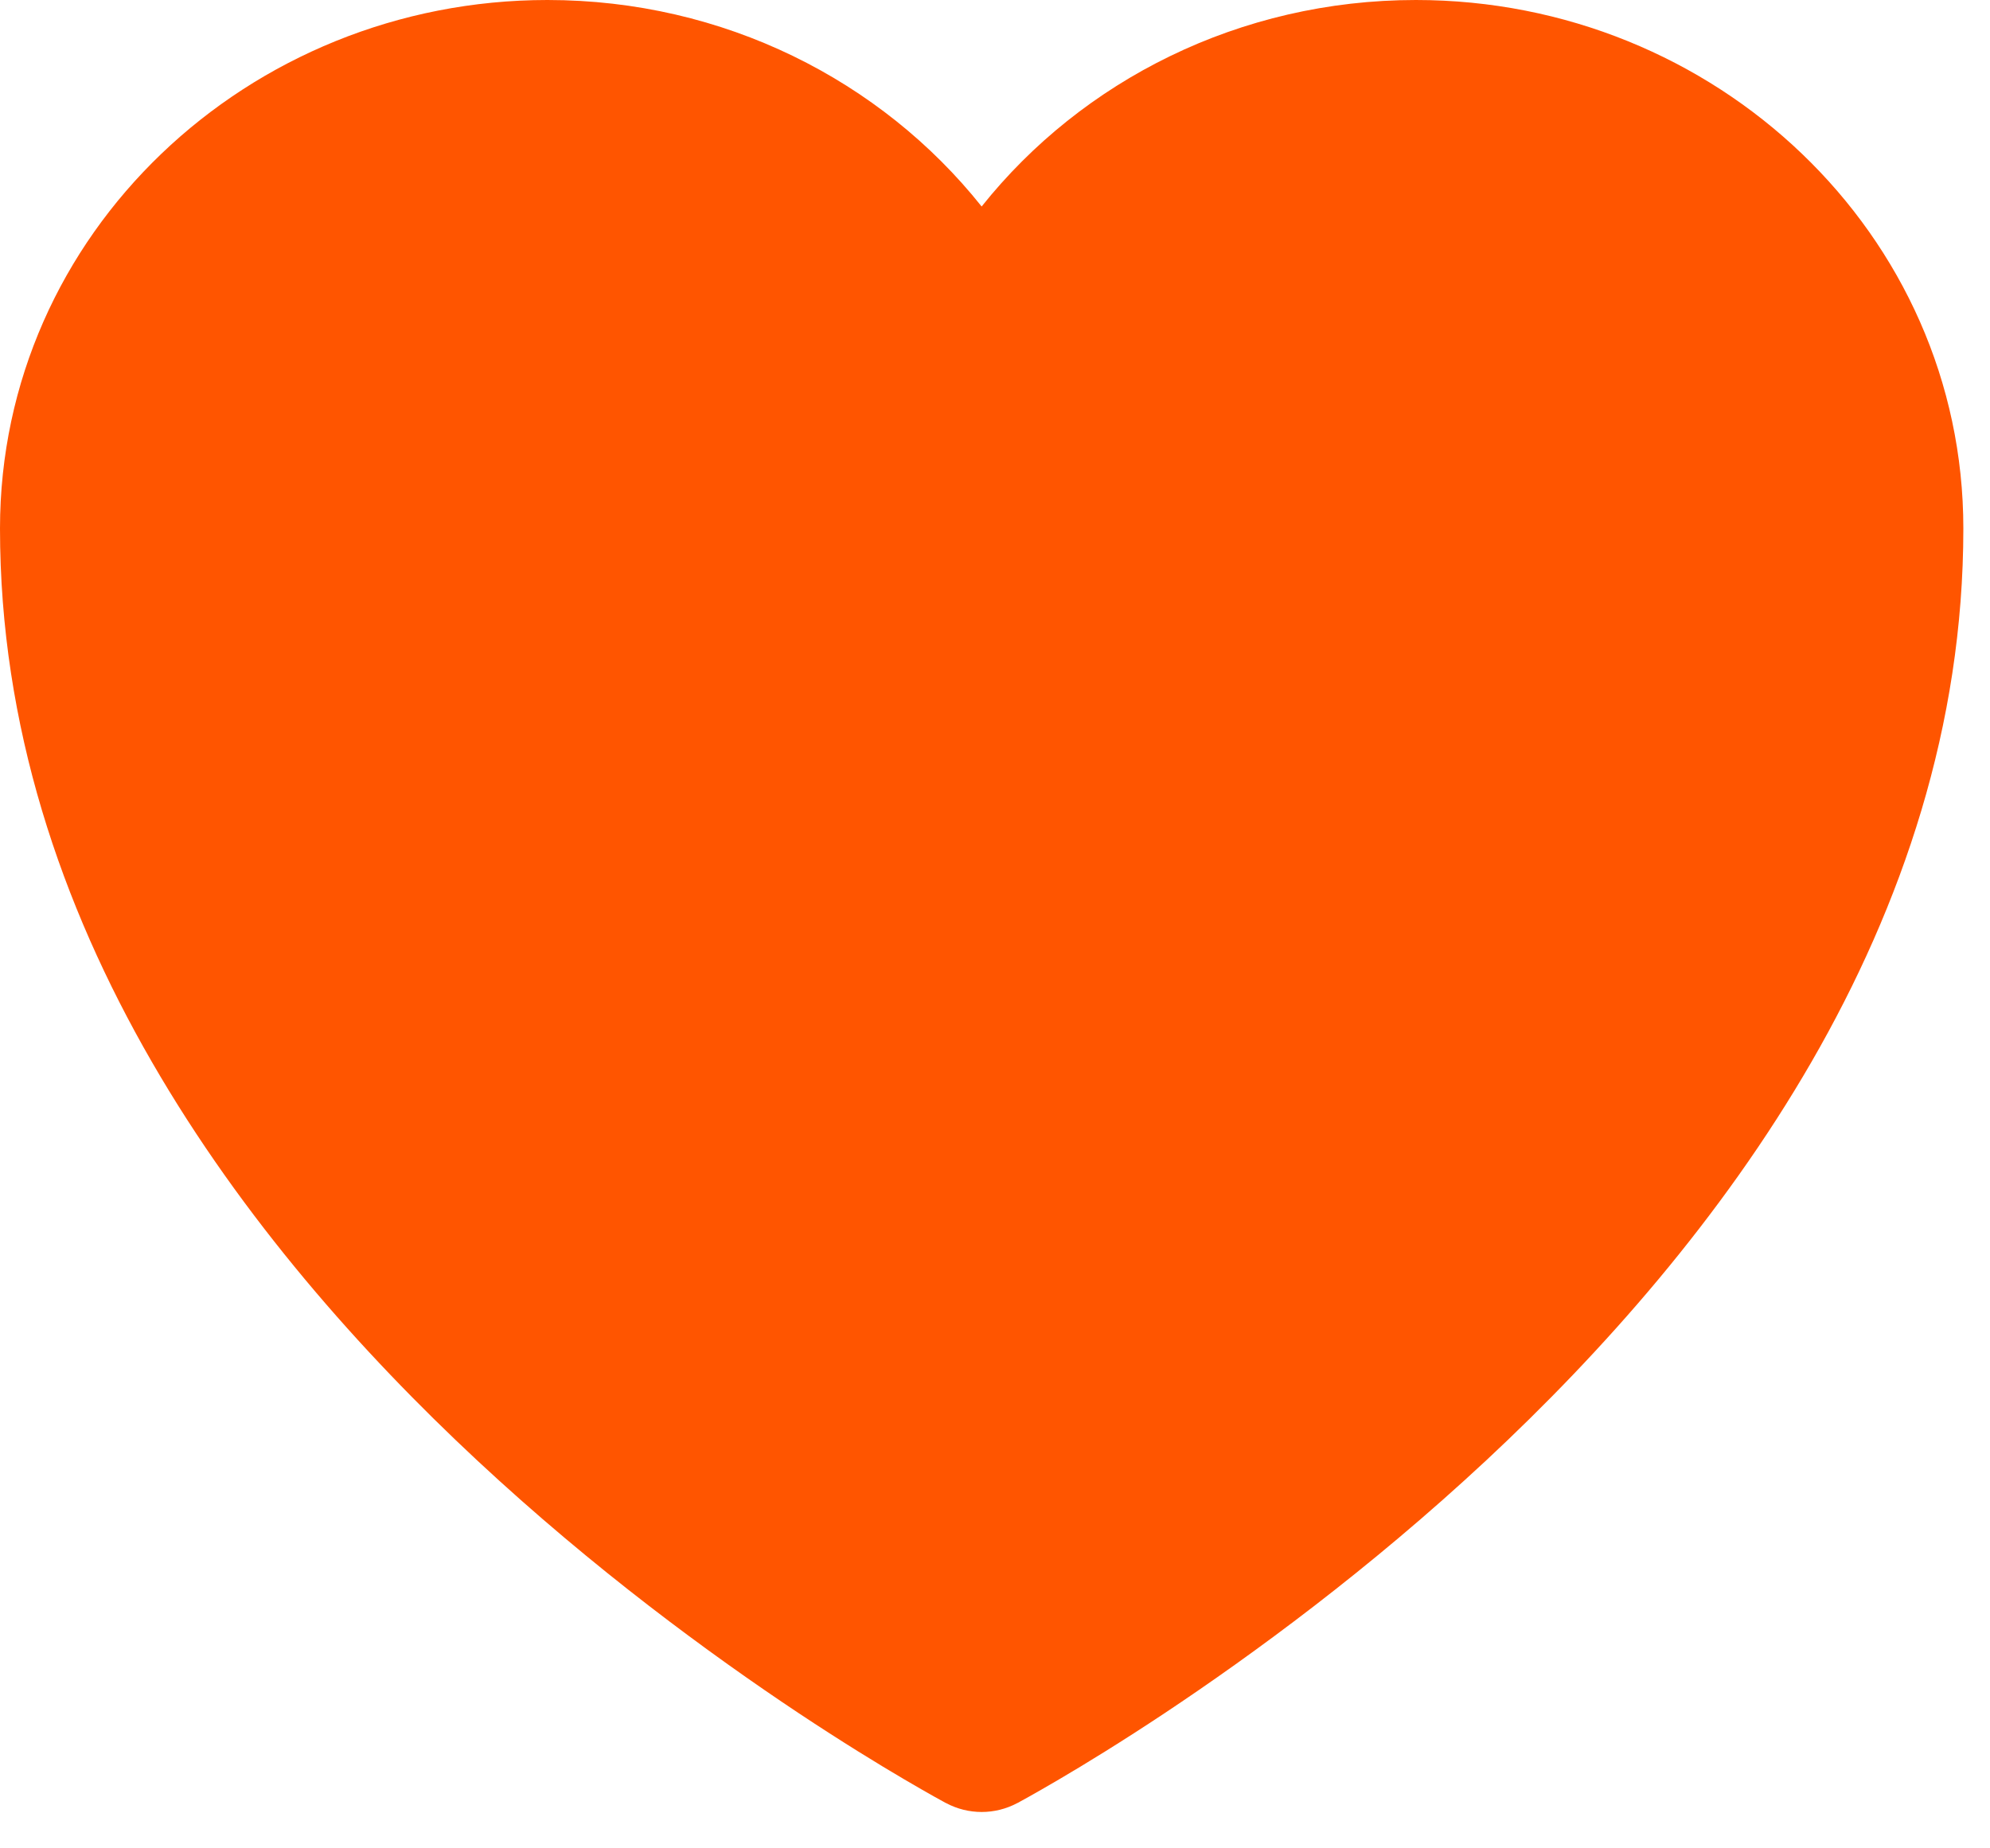
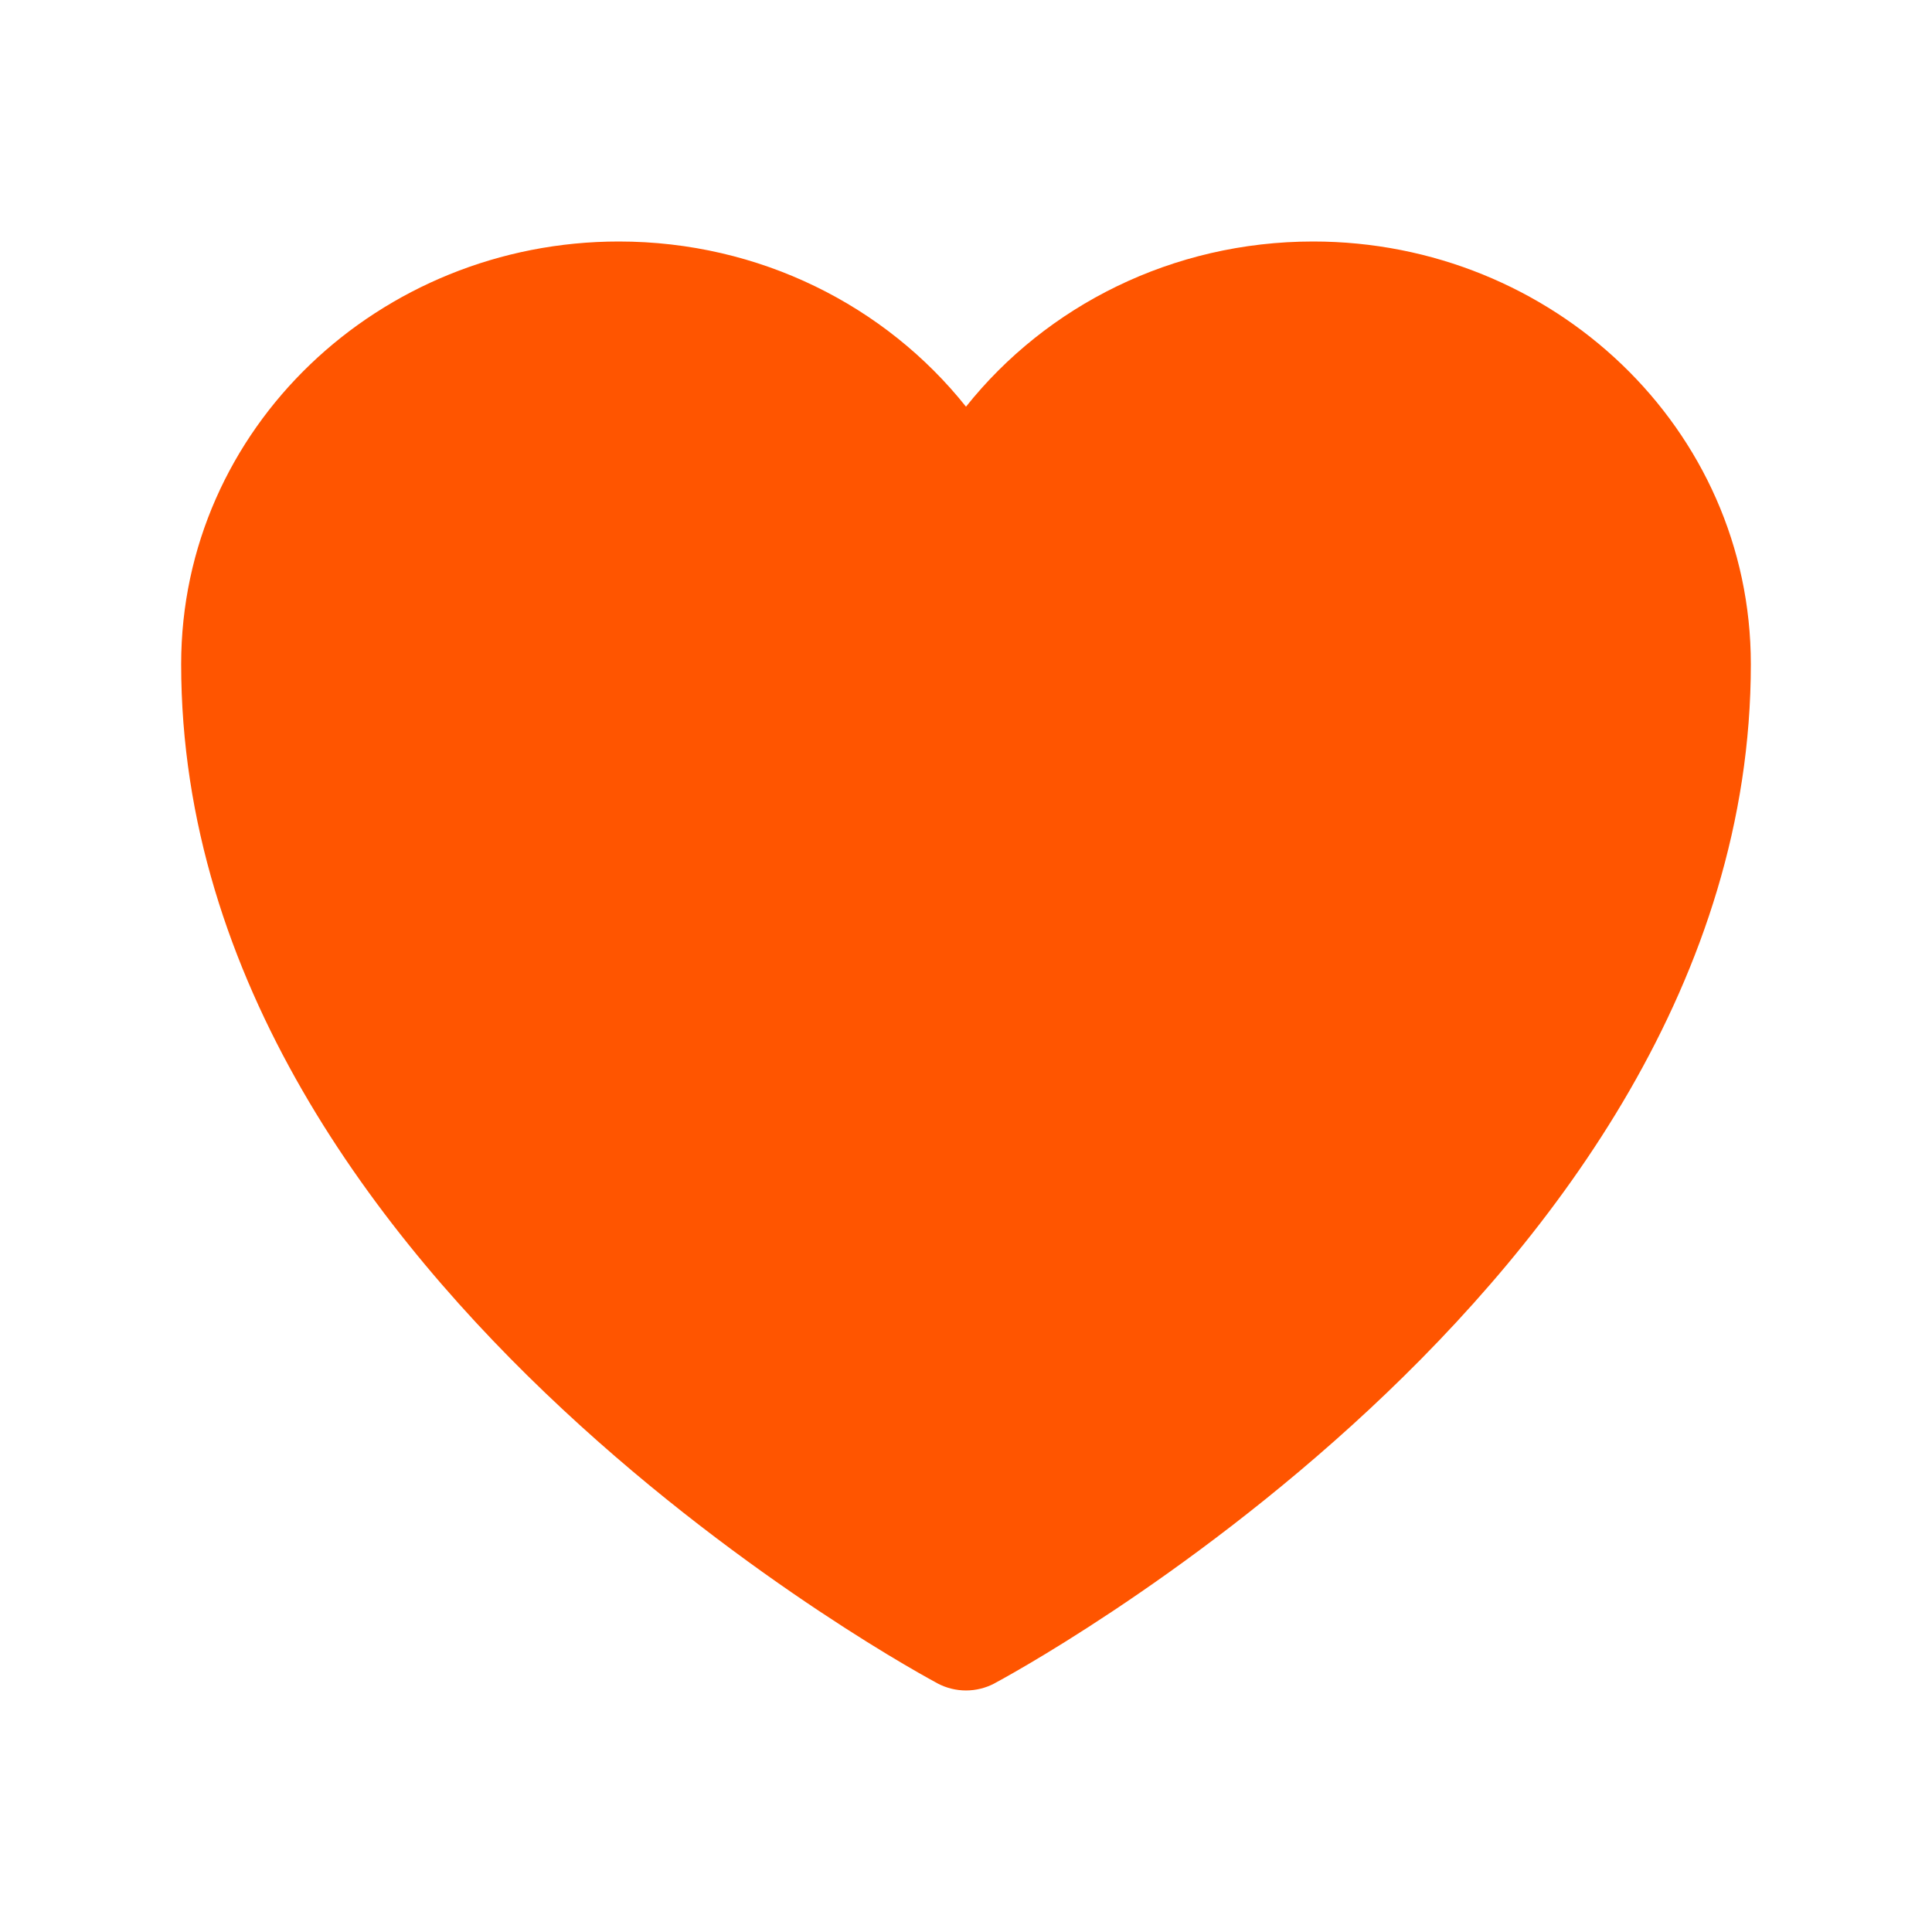
- <svg xmlns="http://www.w3.org/2000/svg" width="28" height="26" viewBox="0 0 28 26" fill="none">
-   <path d="M13.309 25.373L13.3 25.369L13.268 25.351C13.241 25.336 13.202 25.315 13.152 25.287C13.052 25.231 12.908 25.149 12.726 25.042C12.363 24.829 11.848 24.514 11.232 24.105C10.003 23.287 8.36 22.086 6.713 20.551C3.454 17.512 0 12.998 0 7.438C0 3.289 3.49 0 7.703 0C10.181 0 12.399 1.132 13.812 2.906C15.226 1.132 17.444 0 19.922 0C24.135 0 27.625 3.289 27.625 7.438C27.625 12.998 24.171 17.512 20.912 20.551C19.265 22.086 17.622 23.287 16.393 24.105C15.777 24.514 15.262 24.829 14.899 25.042C14.717 25.149 14.573 25.231 14.473 25.287C14.423 25.315 14.384 25.336 14.357 25.351L14.325 25.369L14.316 25.373L14.312 25.375C14 25.541 13.625 25.541 13.313 25.375L13.309 25.373Z" fill="#FF5500" />
+ <svg xmlns="http://www.w3.org/2000/svg" width="26" height="26" viewBox="0 0 26 26" fill="none">
+   <path d="M12.615 22.653L12.608 22.649L12.584 22.636C12.563 22.625 12.533 22.608 12.495 22.587C12.418 22.544 12.308 22.482 12.169 22.4C11.891 22.237 11.498 21.996 11.027 21.683C10.087 21.058 8.83 20.139 7.571 18.965C5.078 16.642 2.438 13.19 2.438 8.938C2.438 5.765 5.106 3.25 8.328 3.25C10.223 3.25 11.919 4.116 13 5.473C14.081 4.116 15.777 3.25 17.672 3.25C20.894 3.25 23.562 5.765 23.562 8.938C23.562 13.19 20.922 16.642 18.429 18.965C17.169 20.139 15.913 21.058 14.973 21.683C14.502 21.996 14.109 22.237 13.831 22.4C13.692 22.482 13.582 22.544 13.505 22.587C13.467 22.608 13.437 22.625 13.416 22.636L13.392 22.649L13.385 22.653L13.382 22.655C13.143 22.781 12.857 22.781 12.618 22.655L12.615 22.653Z" fill="#FF5500" />
</svg>
